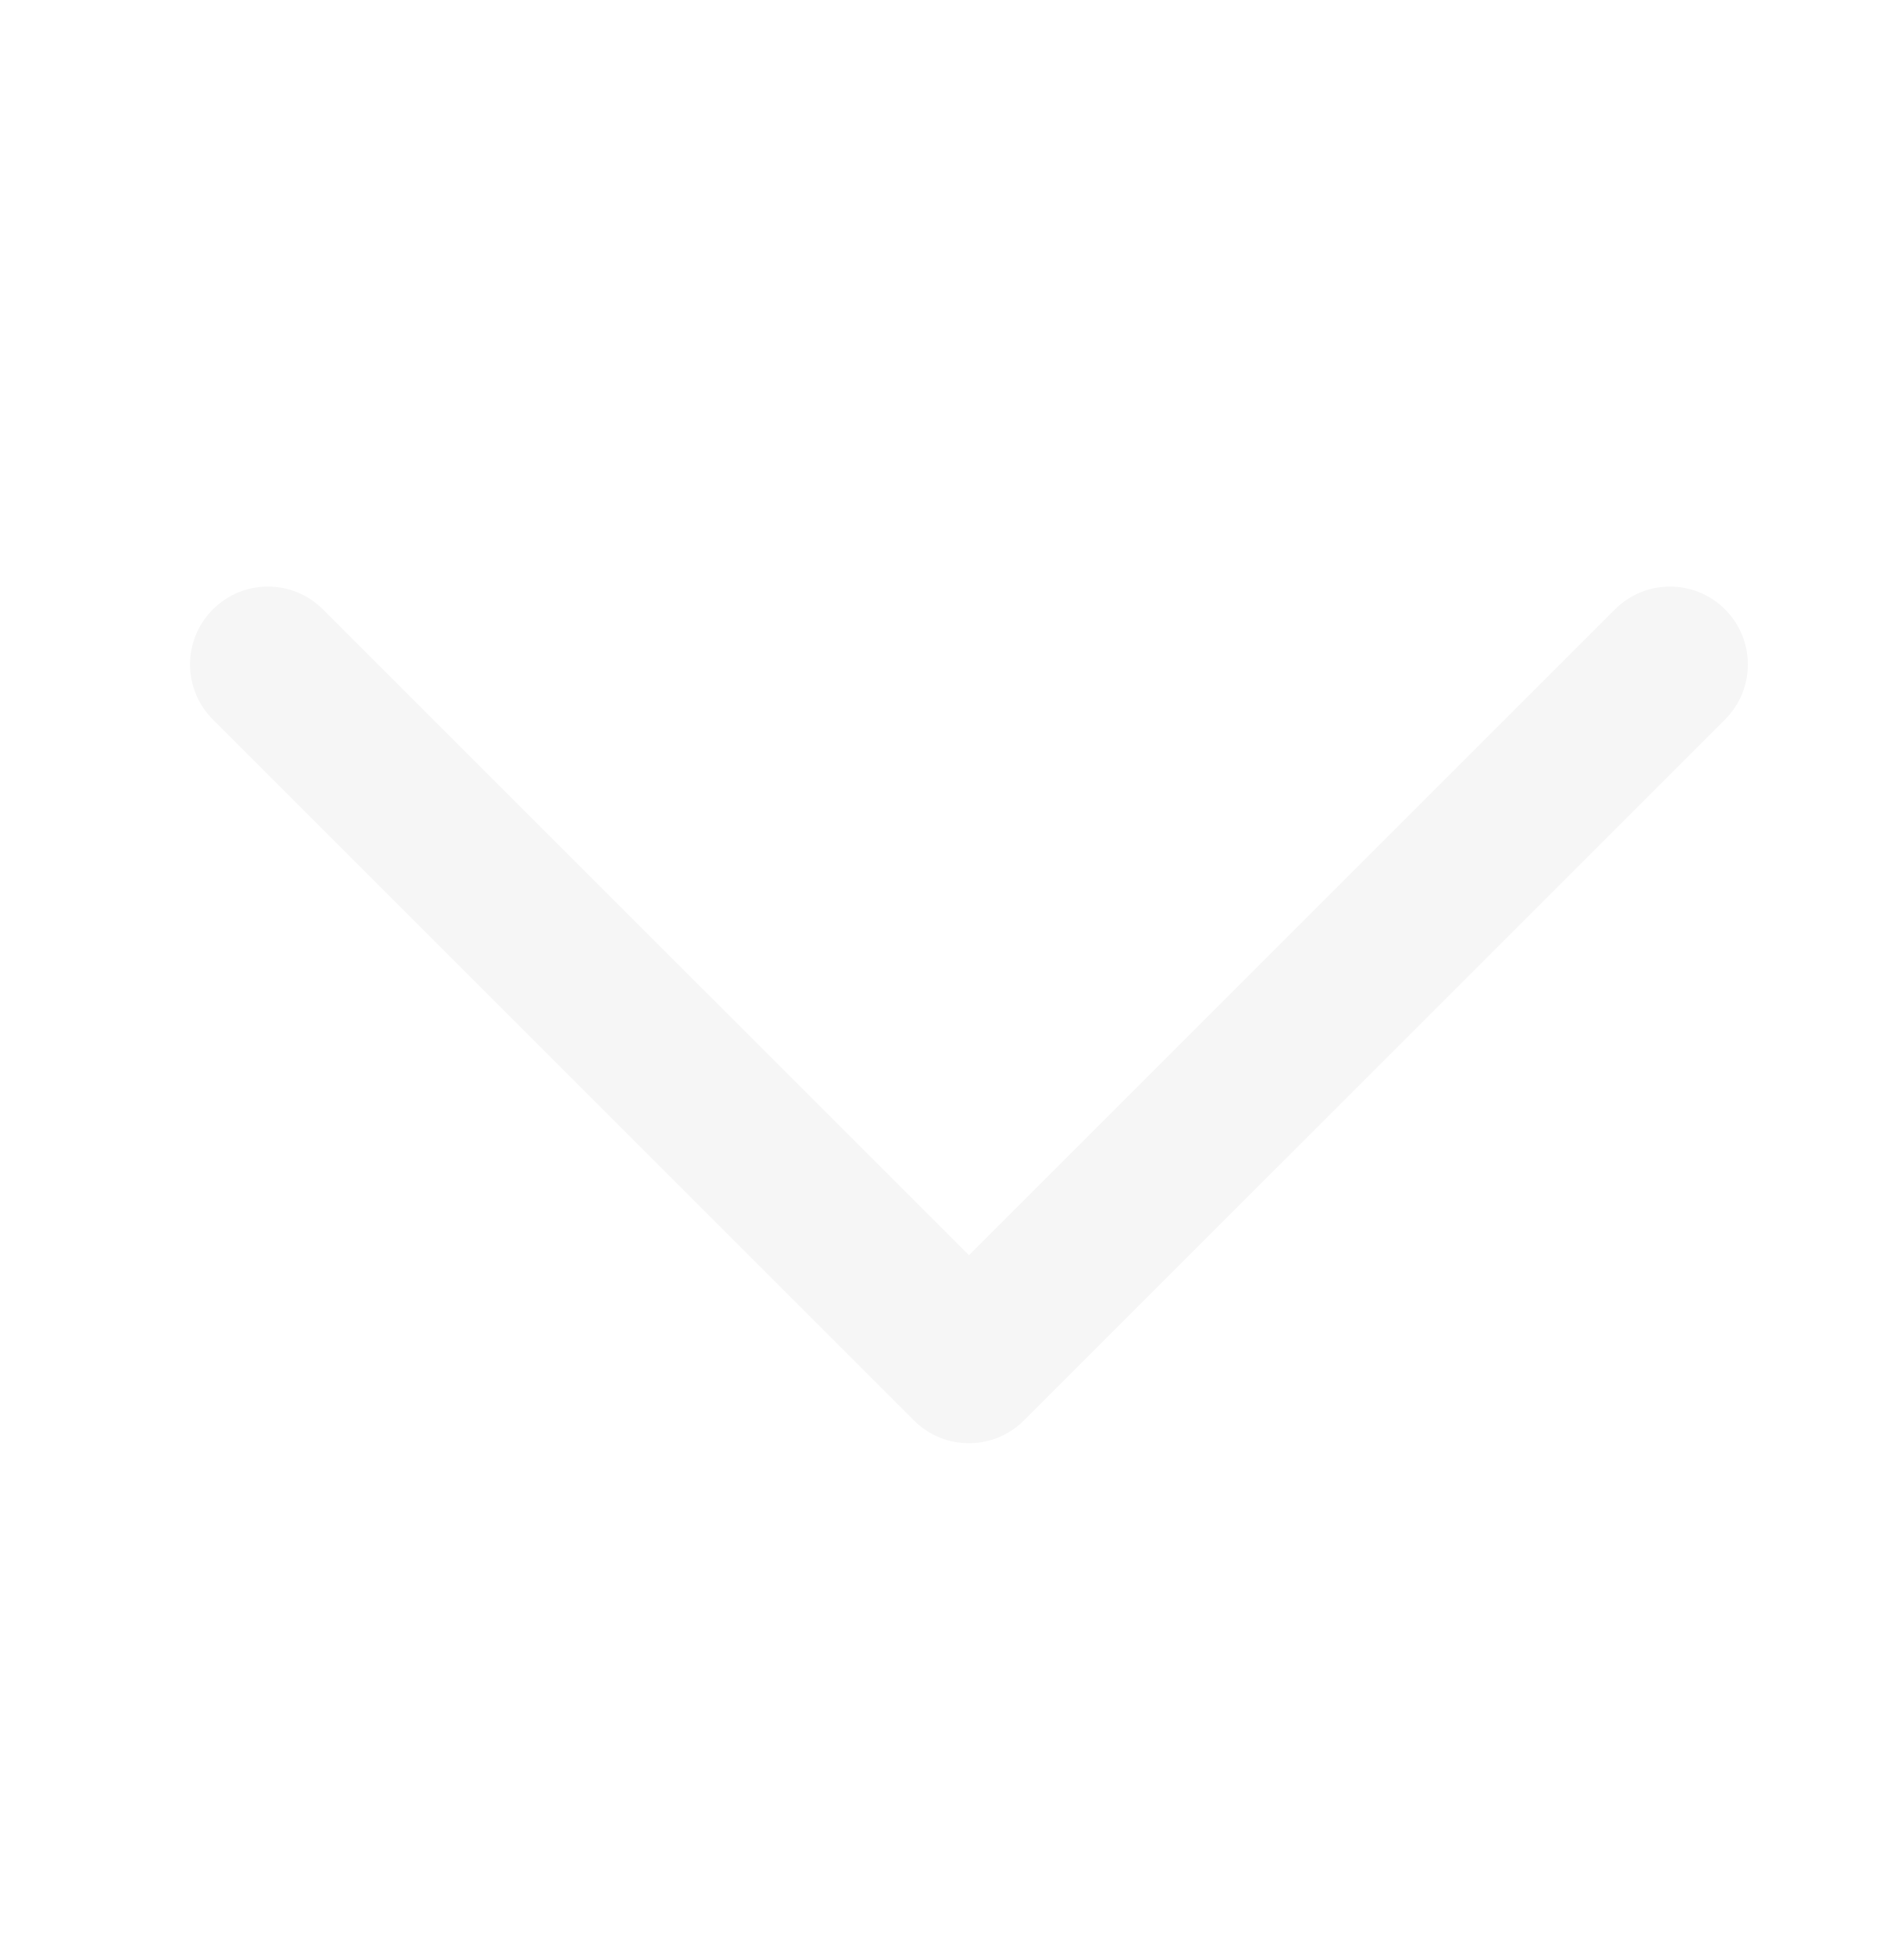
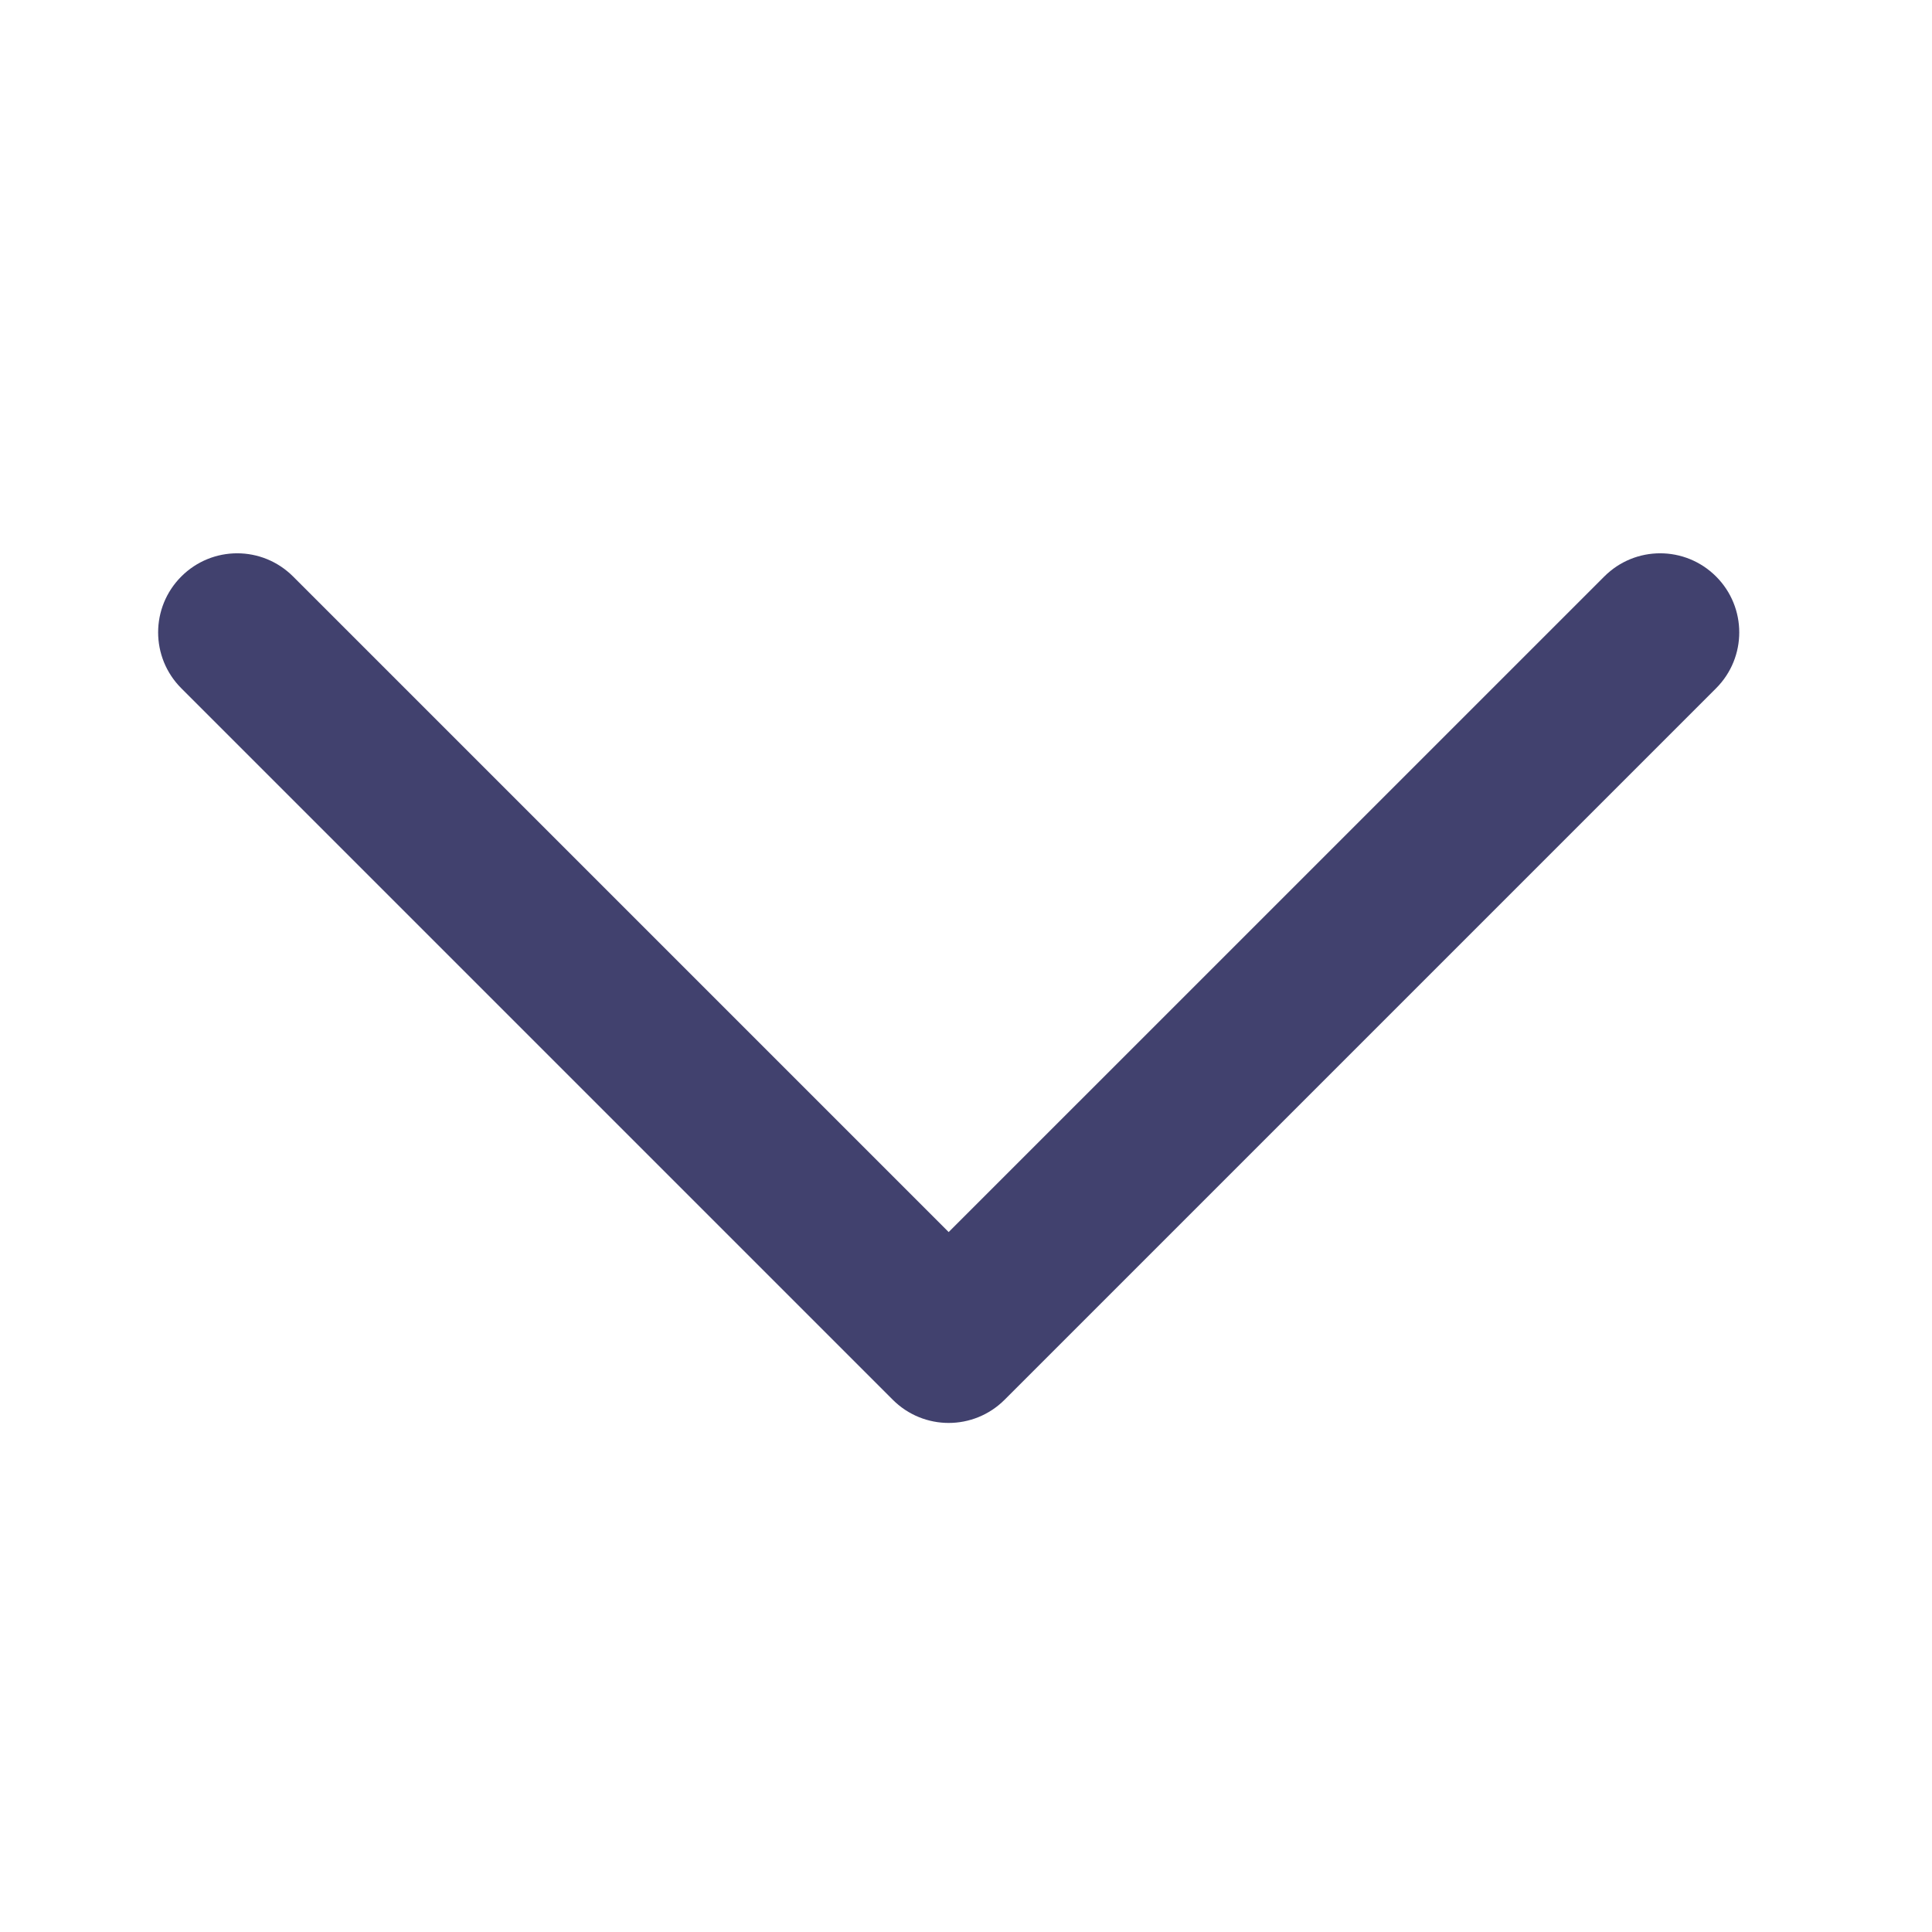
- <svg xmlns="http://www.w3.org/2000/svg" width="39" height="40" viewBox="0 0 39 40" fill="none">
-   <path d="M35.342 14.744L20.979 29.106C20.668 29.418 20.26 29.574 19.851 29.574C19.442 29.574 19.034 29.418 18.723 29.106L4.361 14.744C3.737 14.12 3.737 13.111 4.361 12.488C4.985 11.864 5.993 11.864 6.617 12.488L19.851 25.721L33.085 12.488C33.709 11.864 34.718 11.864 35.342 12.488C35.965 13.111 35.965 14.12 35.342 14.744Z" fill="#F6F6F6" />
+ <svg xmlns="http://www.w3.org/2000/svg" width="39" height="39" viewBox="0 0 39 39" fill="none">
+   <path d="M34.641 13.894L20.279 28.256C19.968 28.567 19.559 28.724 19.15 28.724C18.742 28.724 18.333 28.567 18.022 28.256L3.66 13.894C3.036 13.27 3.036 12.261 3.66 11.637C4.284 11.013 5.292 11.013 5.916 11.637L19.15 24.871L32.385 11.637C33.008 11.013 34.017 11.013 34.641 11.637C35.265 12.261 35.265 13.27 34.641 13.894Z" fill="#41416E" />
</svg>
